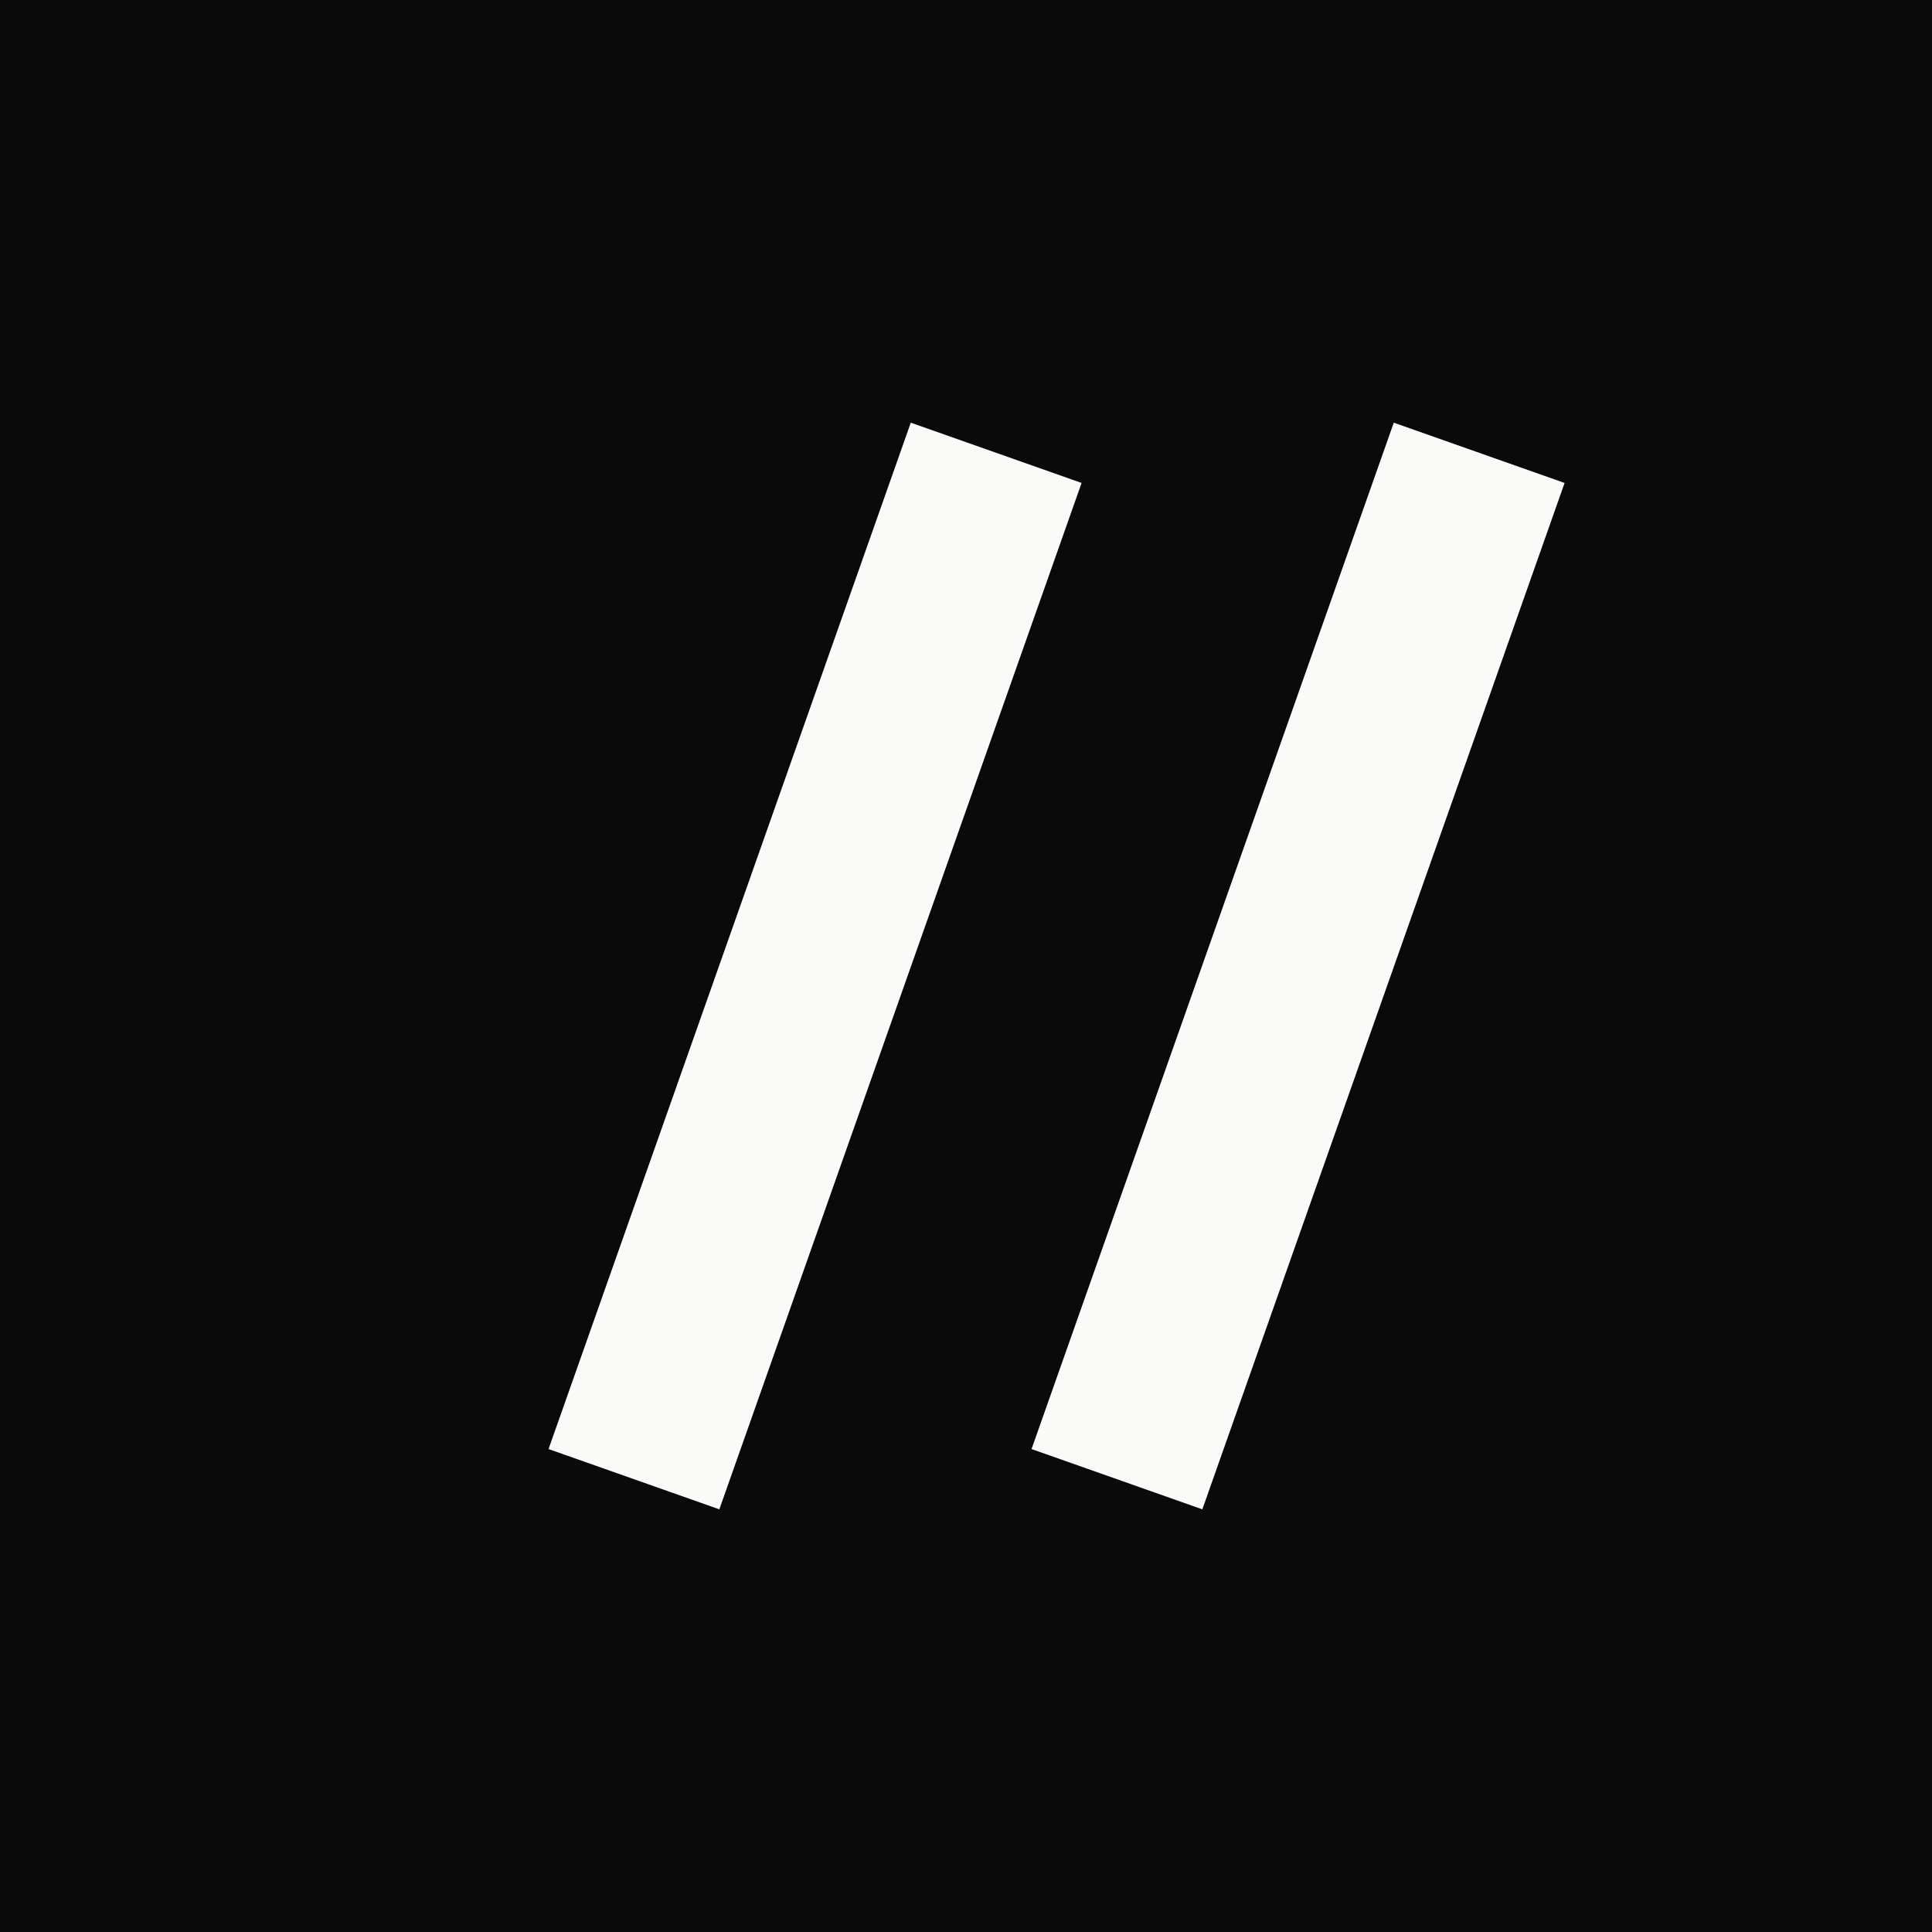
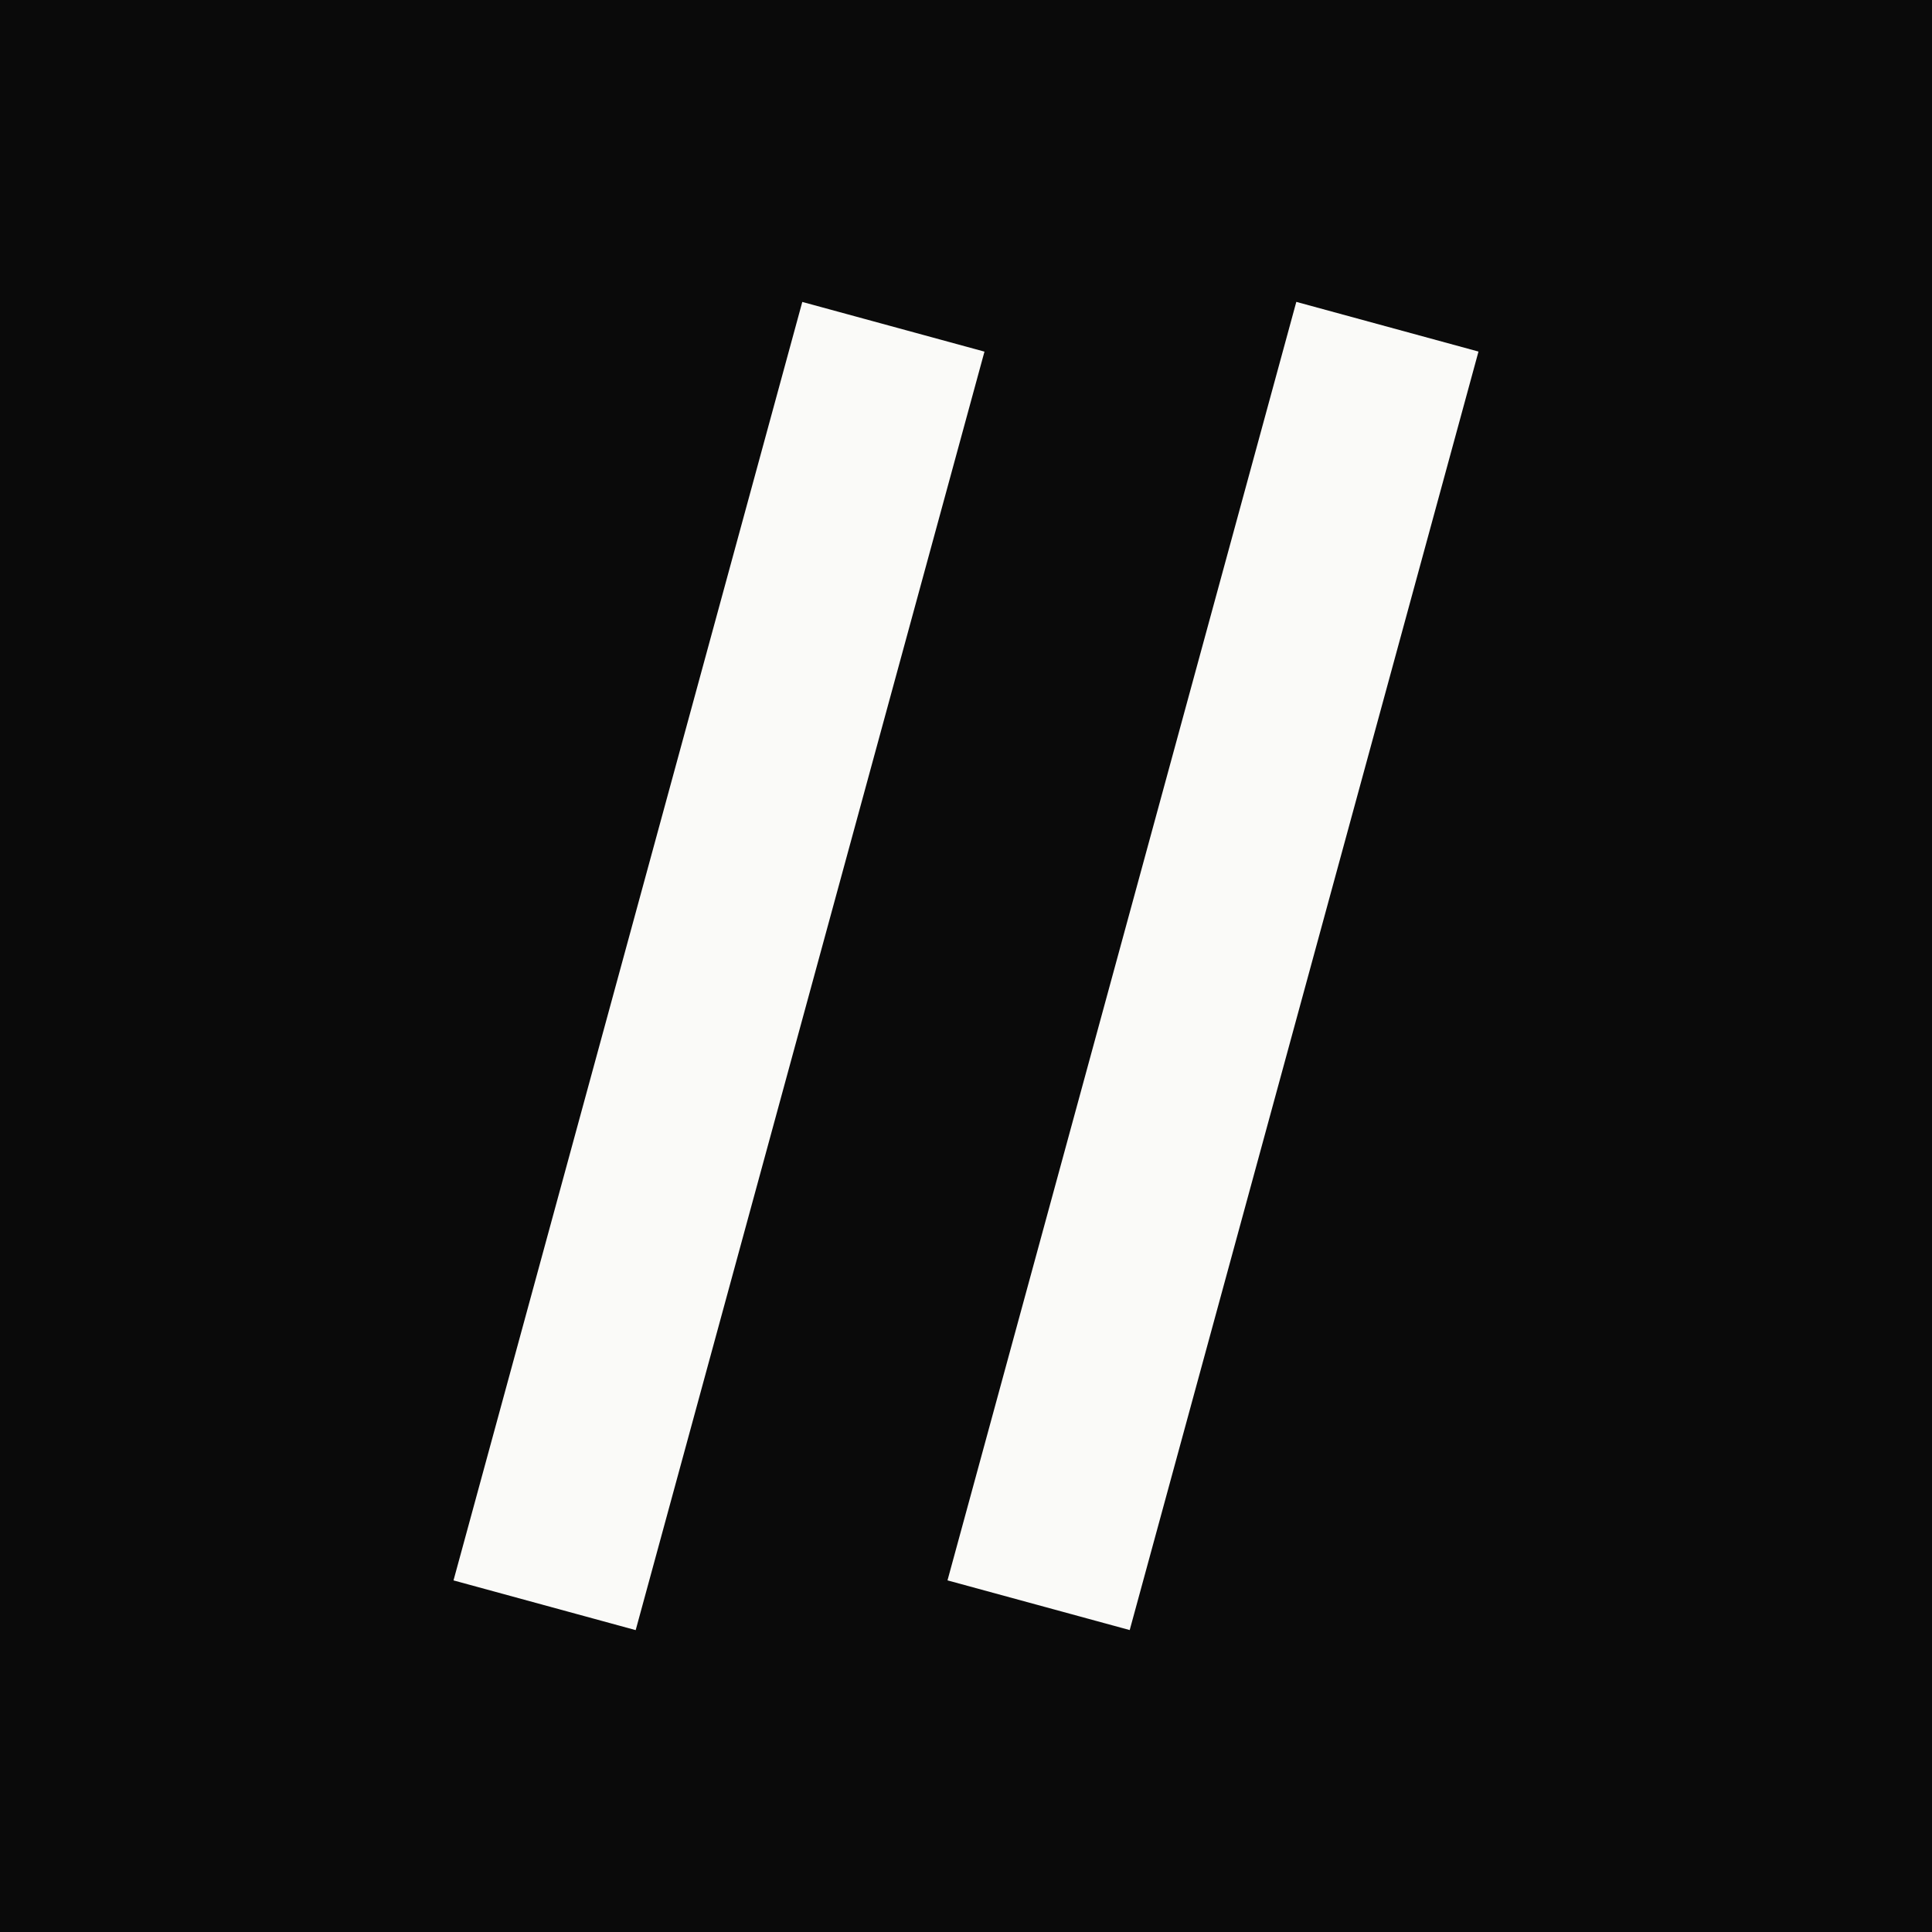
- <svg xmlns="http://www.w3.org/2000/svg" viewBox="0 0 64 64">
+ <svg xmlns="http://www.w3.org/2000/svg" viewBox="0 0 64 64" role="img" aria-label="CMSN">
  <rect width="64" height="64" fill="#0A0A0A" />
-   <g stroke="#FAFAF8" stroke-width="6" stroke-linecap="butt">
-     <path d="M21 49 L33 15" />
-     <path d="M37 49 L49 15" />
-   </g>
+   <path d="M15.023 52.353L26.577 10.002L32.612 11.648L21.058 54ZM31.387 52.352L42.942 10L48.977 11.646L37.423 53.998Z" fill="#FAFAF8" />
</svg>
